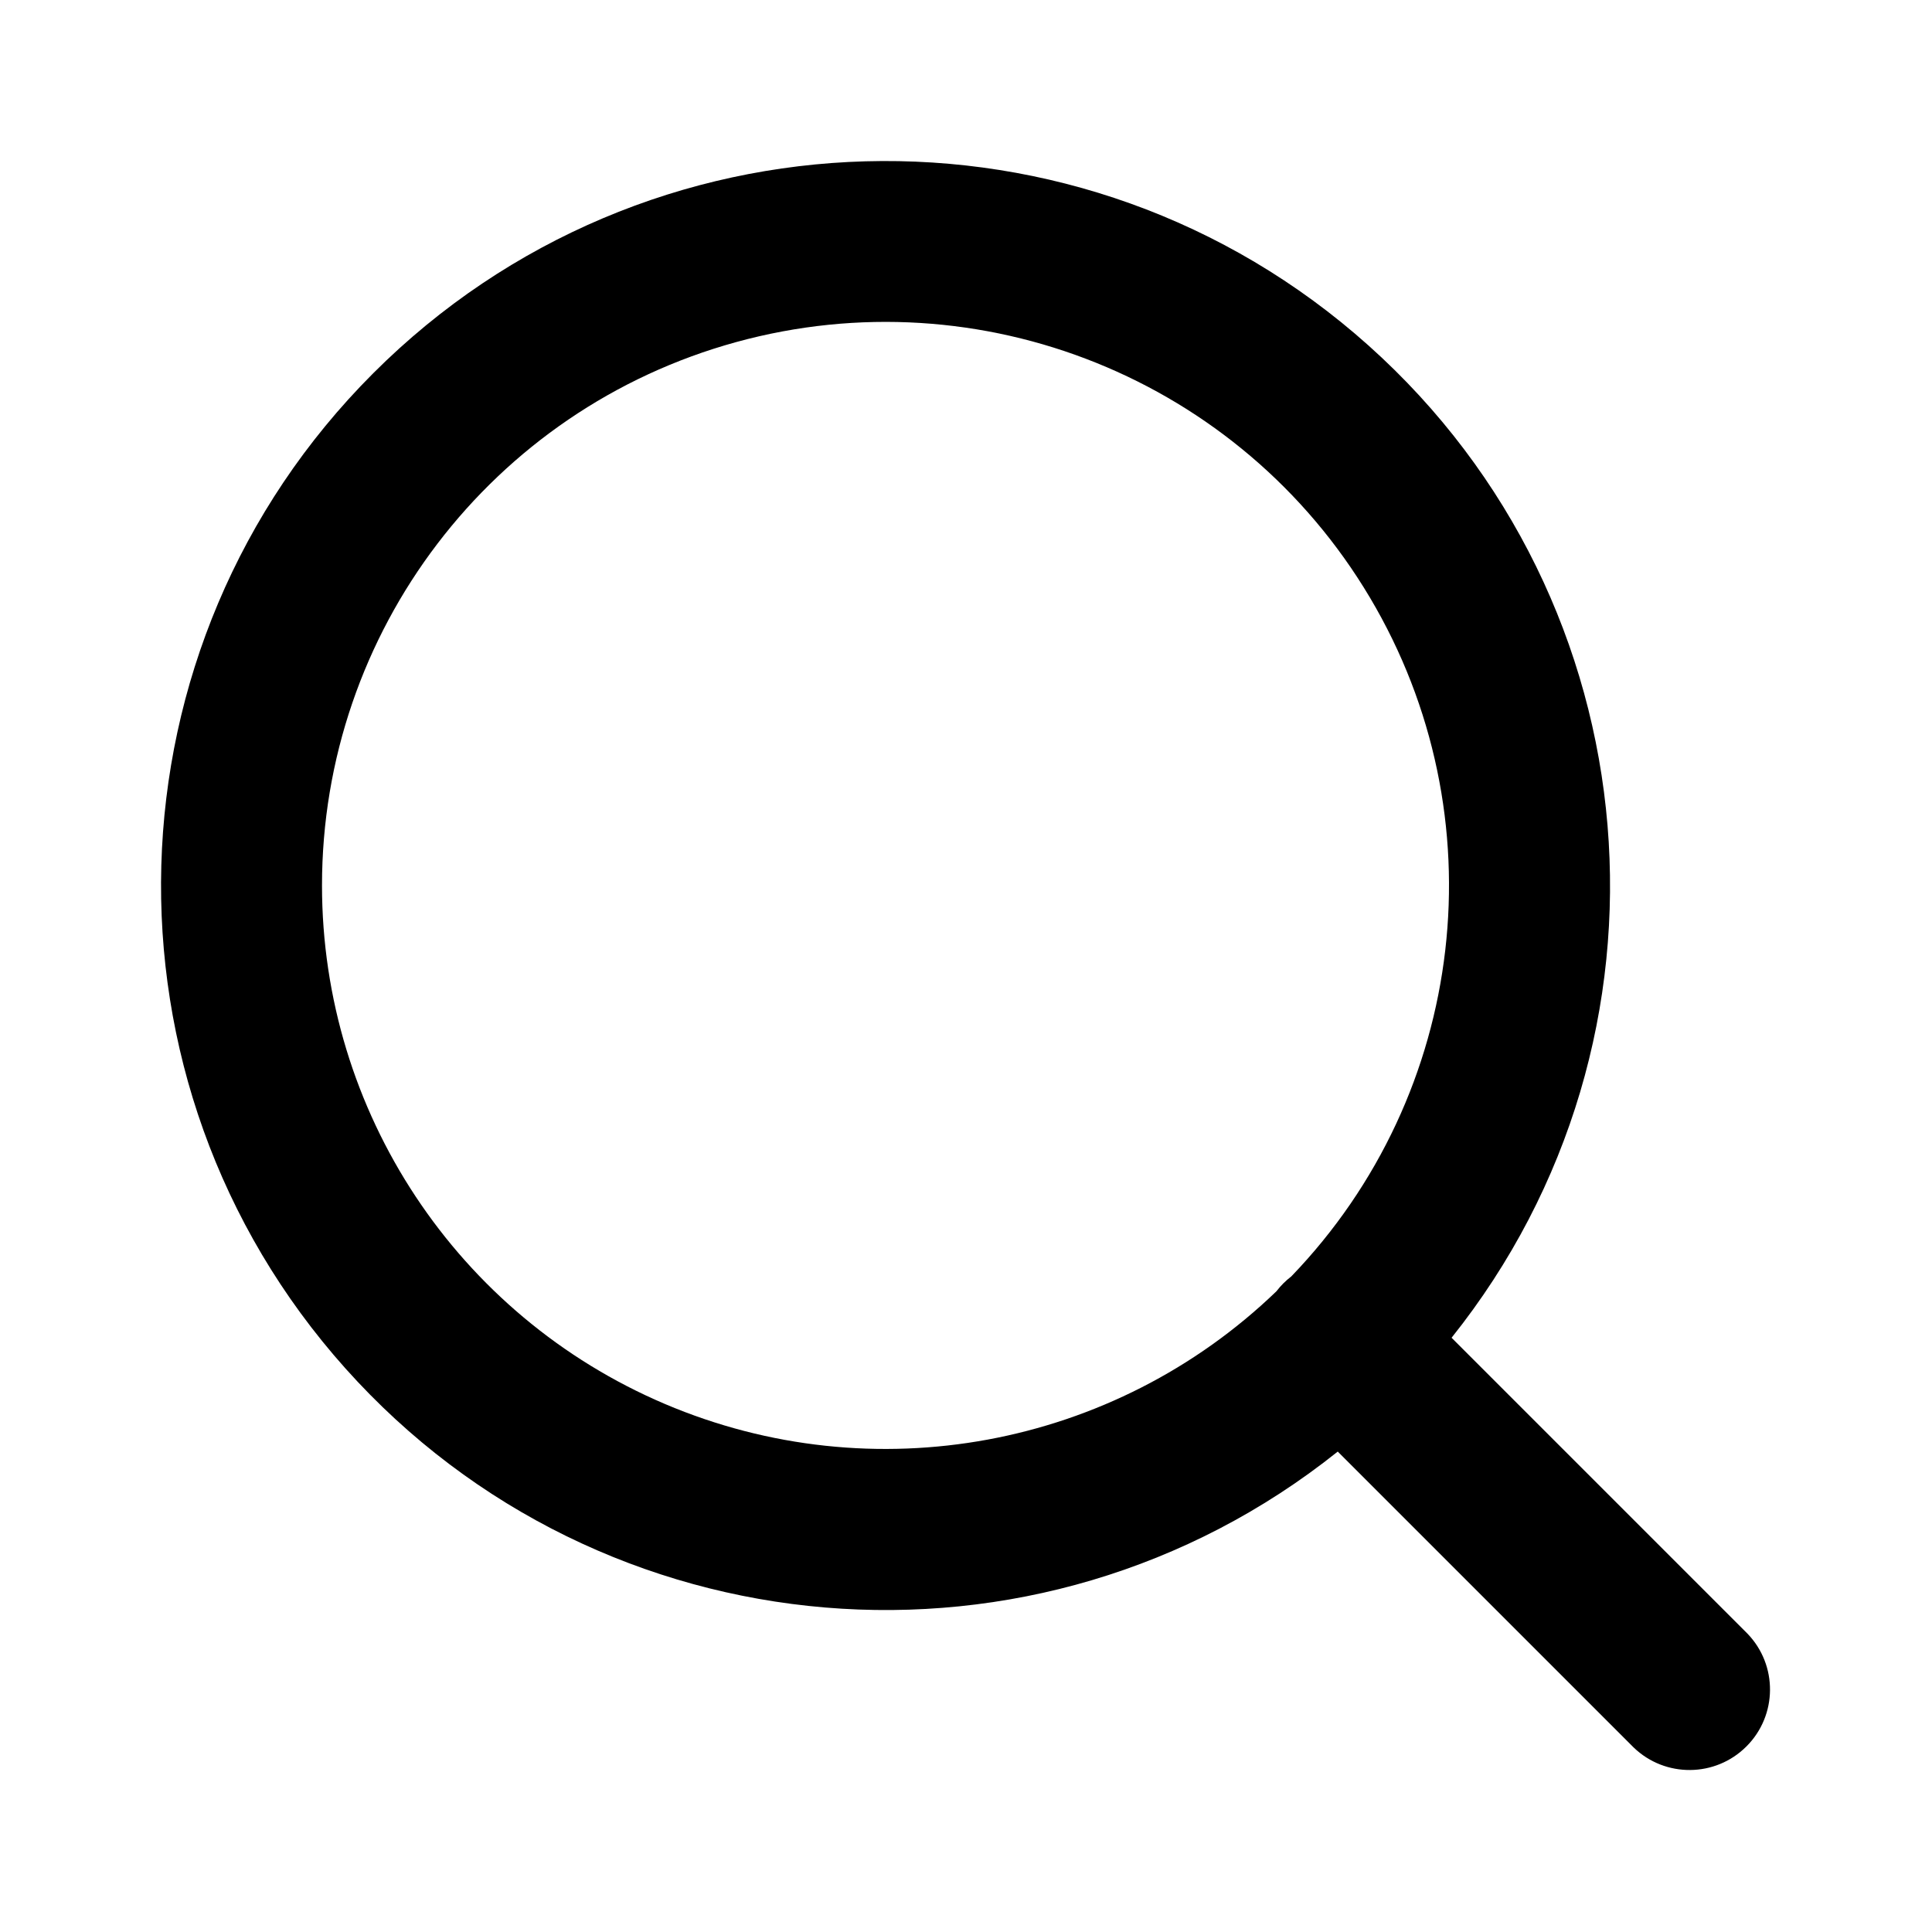
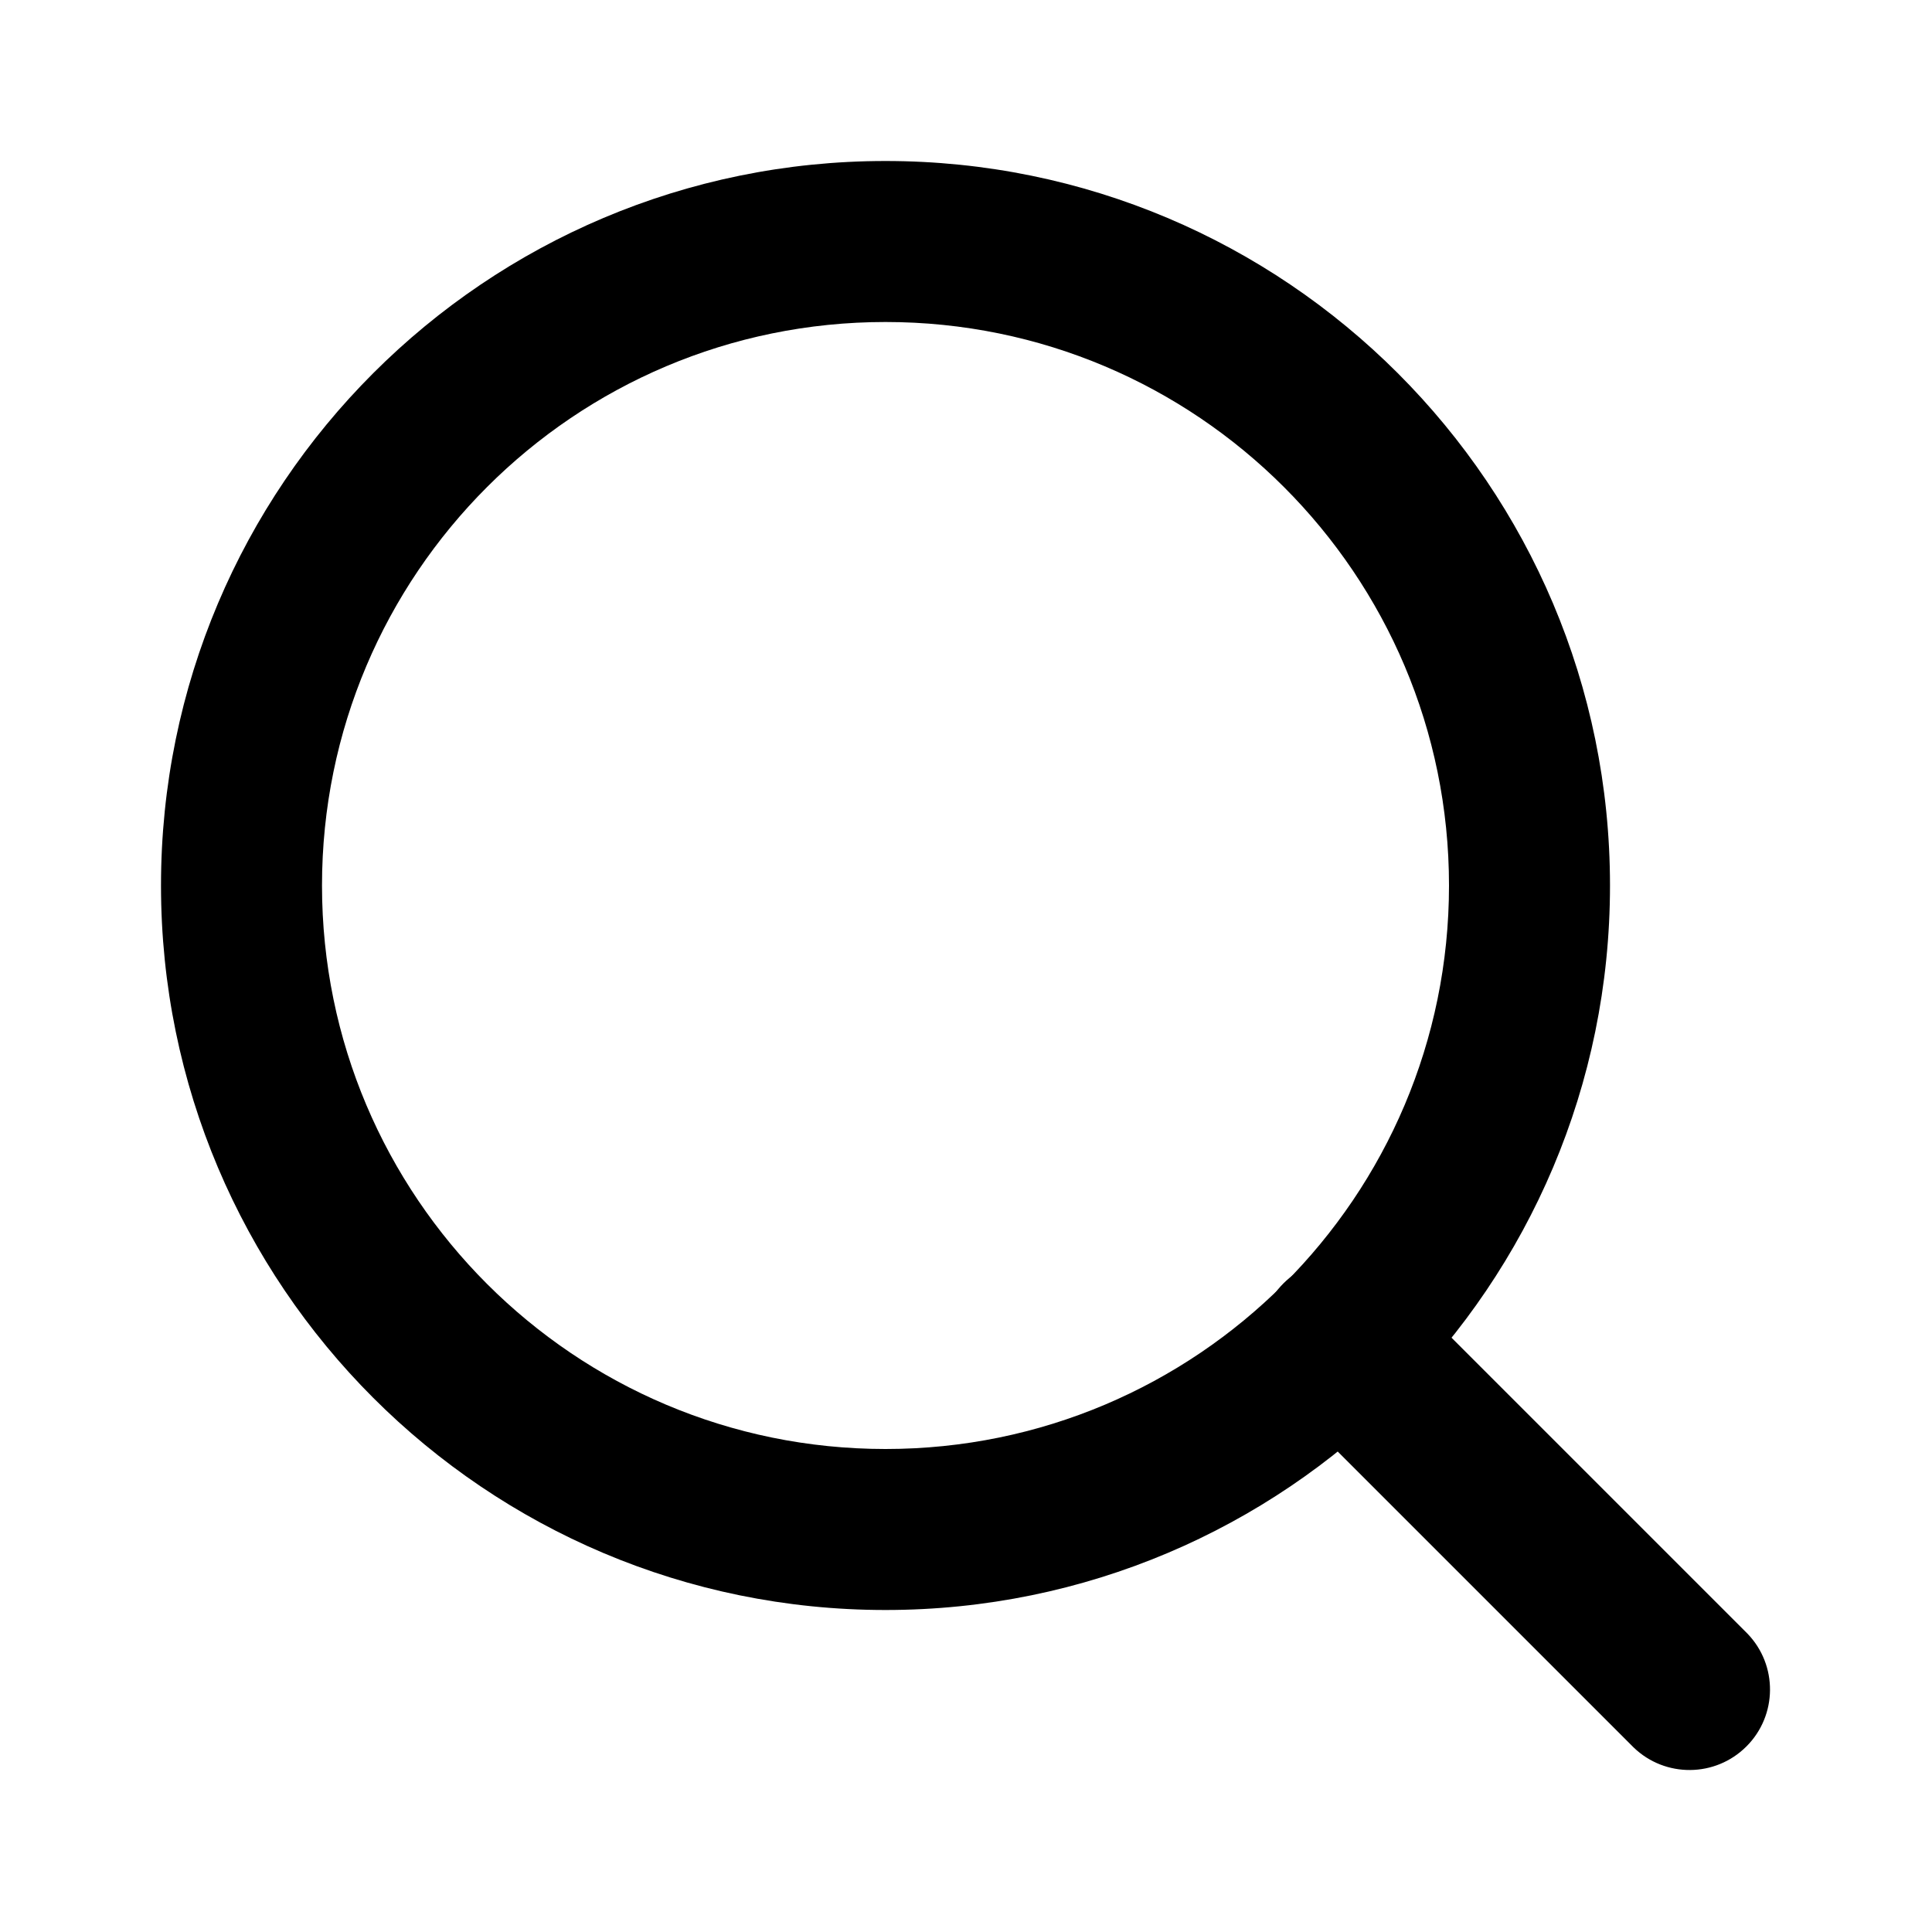
<svg xmlns="http://www.w3.org/2000/svg" width="24" height="24" viewBox="0 0 24 24">
-   <path fill-rule="evenodd" clip-rule="evenodd" d="M4 11a7 7 0 1112.041 4.856.998.998 0 00-.185.185A7 7 0 014 11zm12.618 7.032a9 9 0 111.414-1.414l3.675 3.675a1 1 0 01-1.414 1.414l-3.675-3.675z" />
+   <path fill-rule="evenodd" clip-rule="evenodd" d="M11 4a7 7 0 100 14 7 7 0 000-14zm-9 7a9 9 0 1118 0 9 9 0 01-18 0z" />
+   <path fill-rule="evenodd" clip-rule="evenodd" d="M15.943 15.943a1 1 0 011.414 0l4.35 4.35a1 1 0 01-1.414 1.414l-4.35-4.35a1 1 0 010-1.414z" />
</svg>
